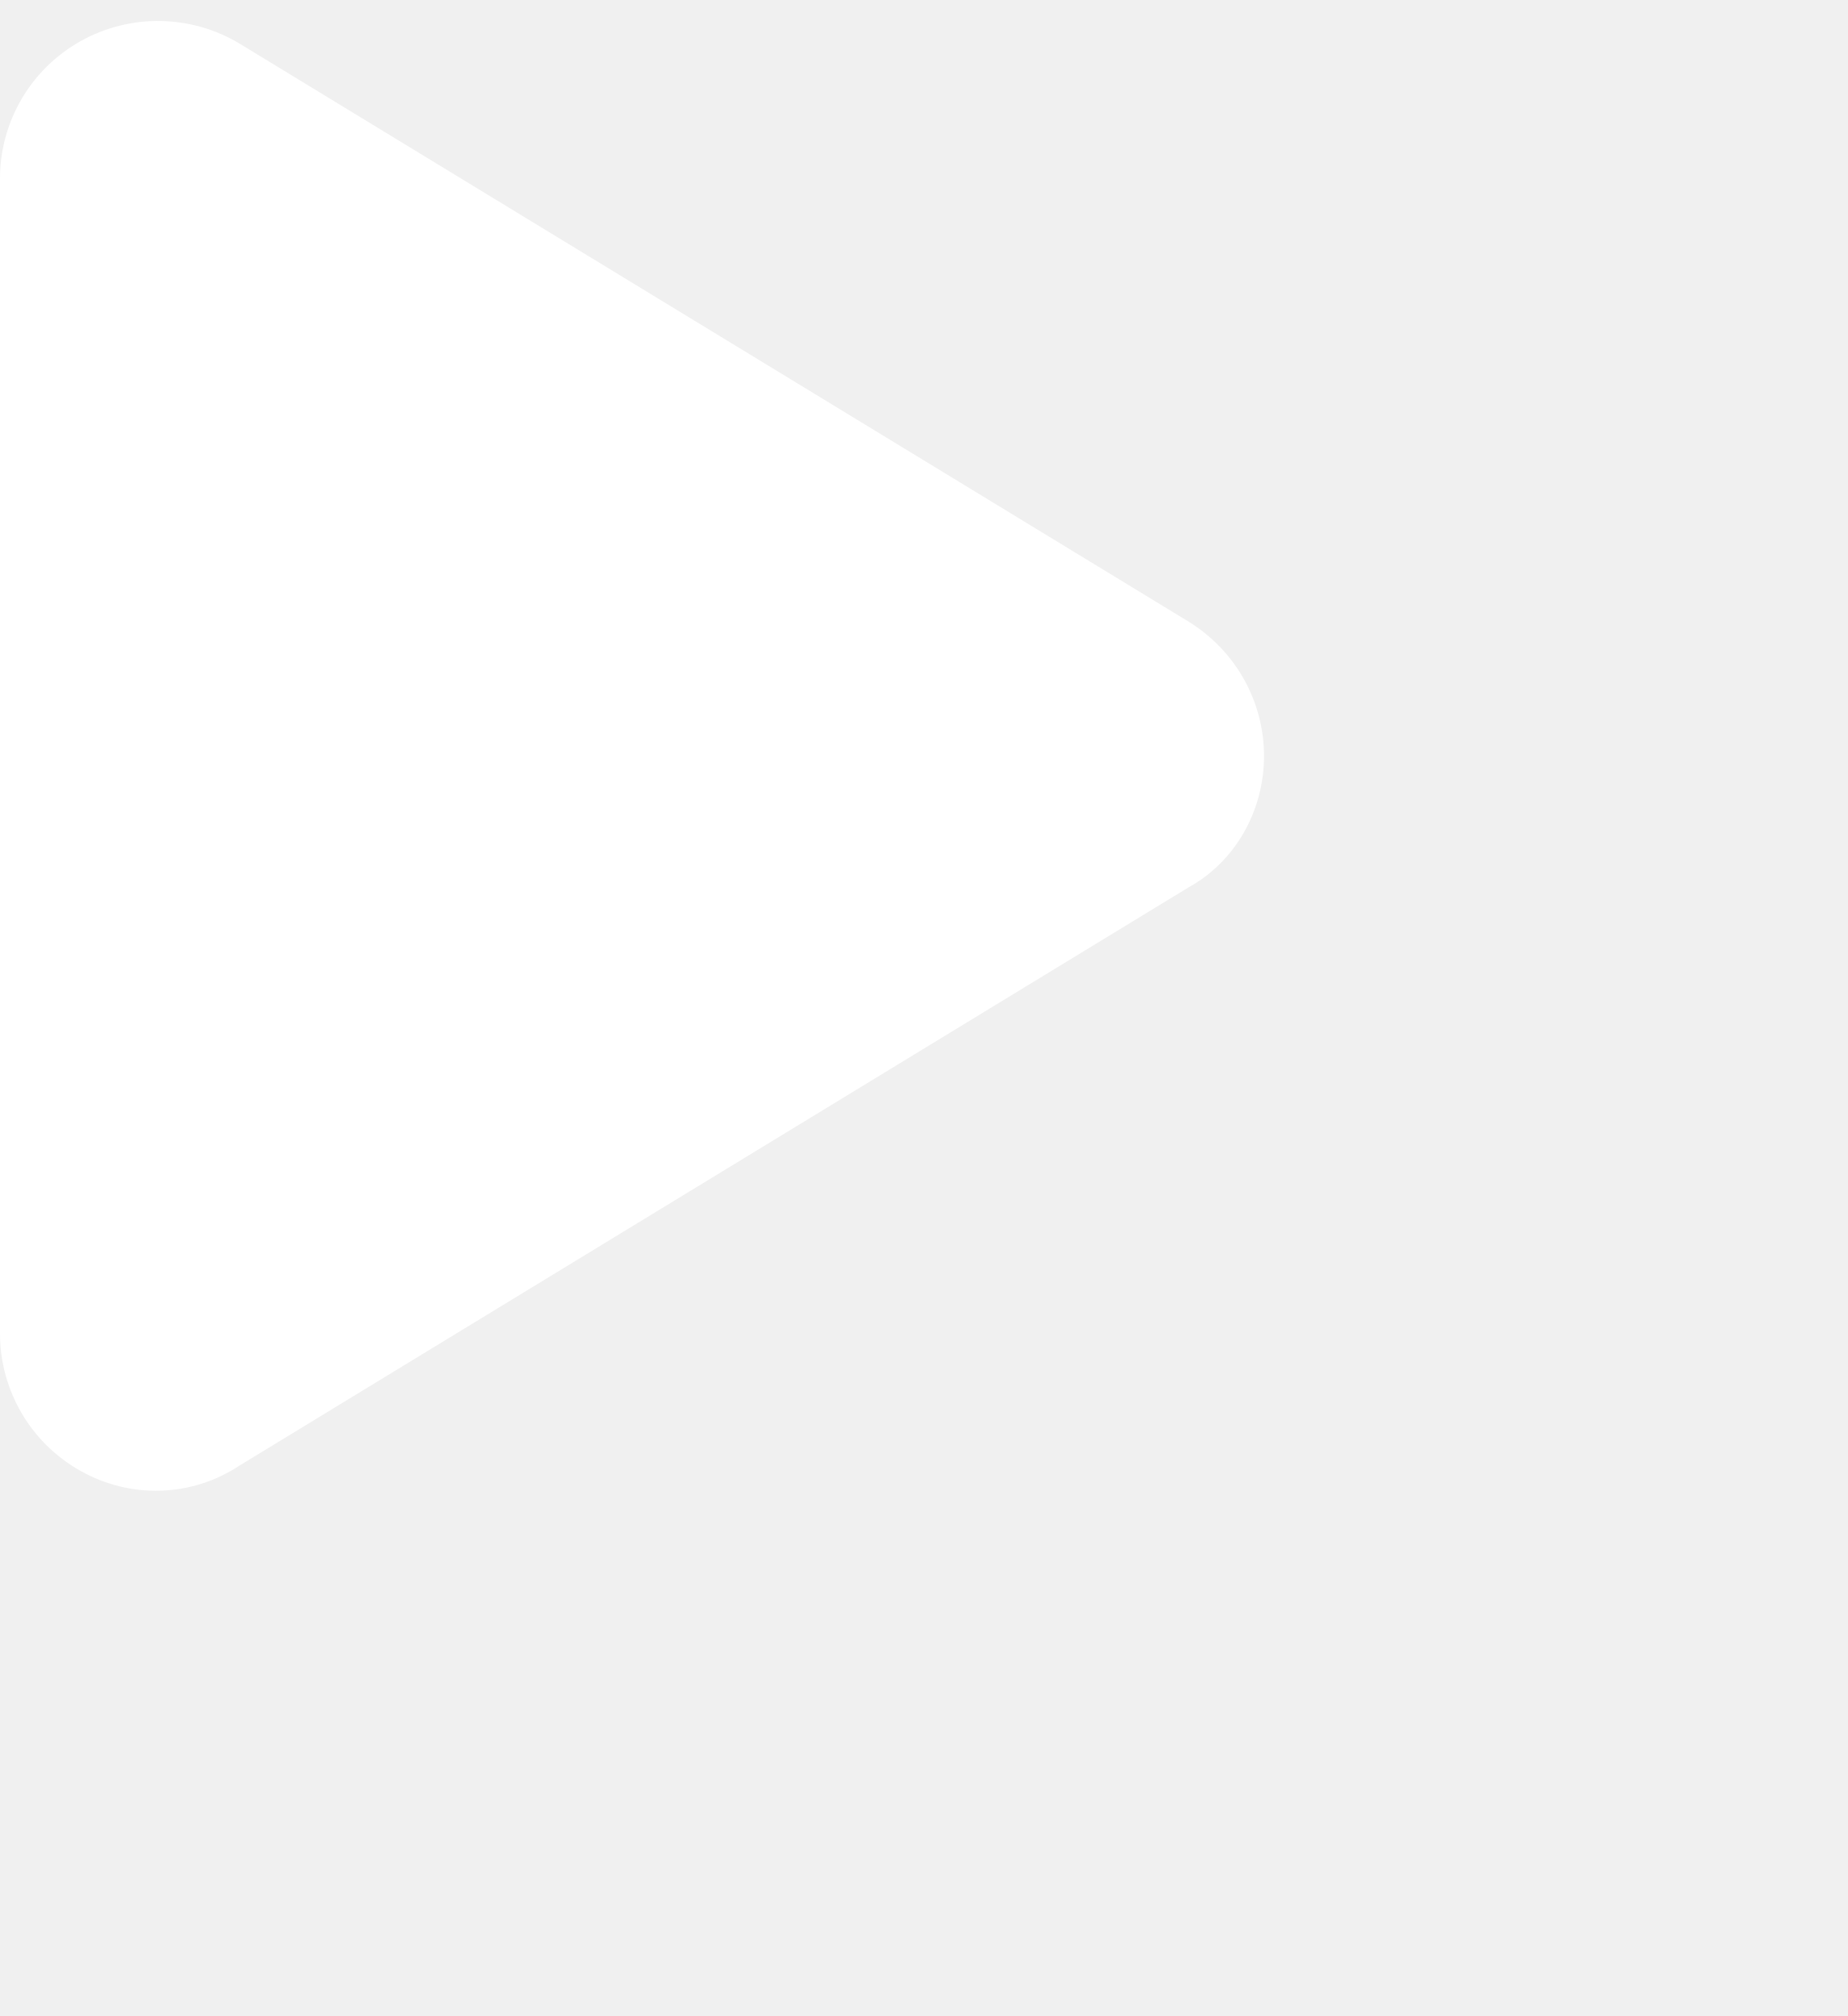
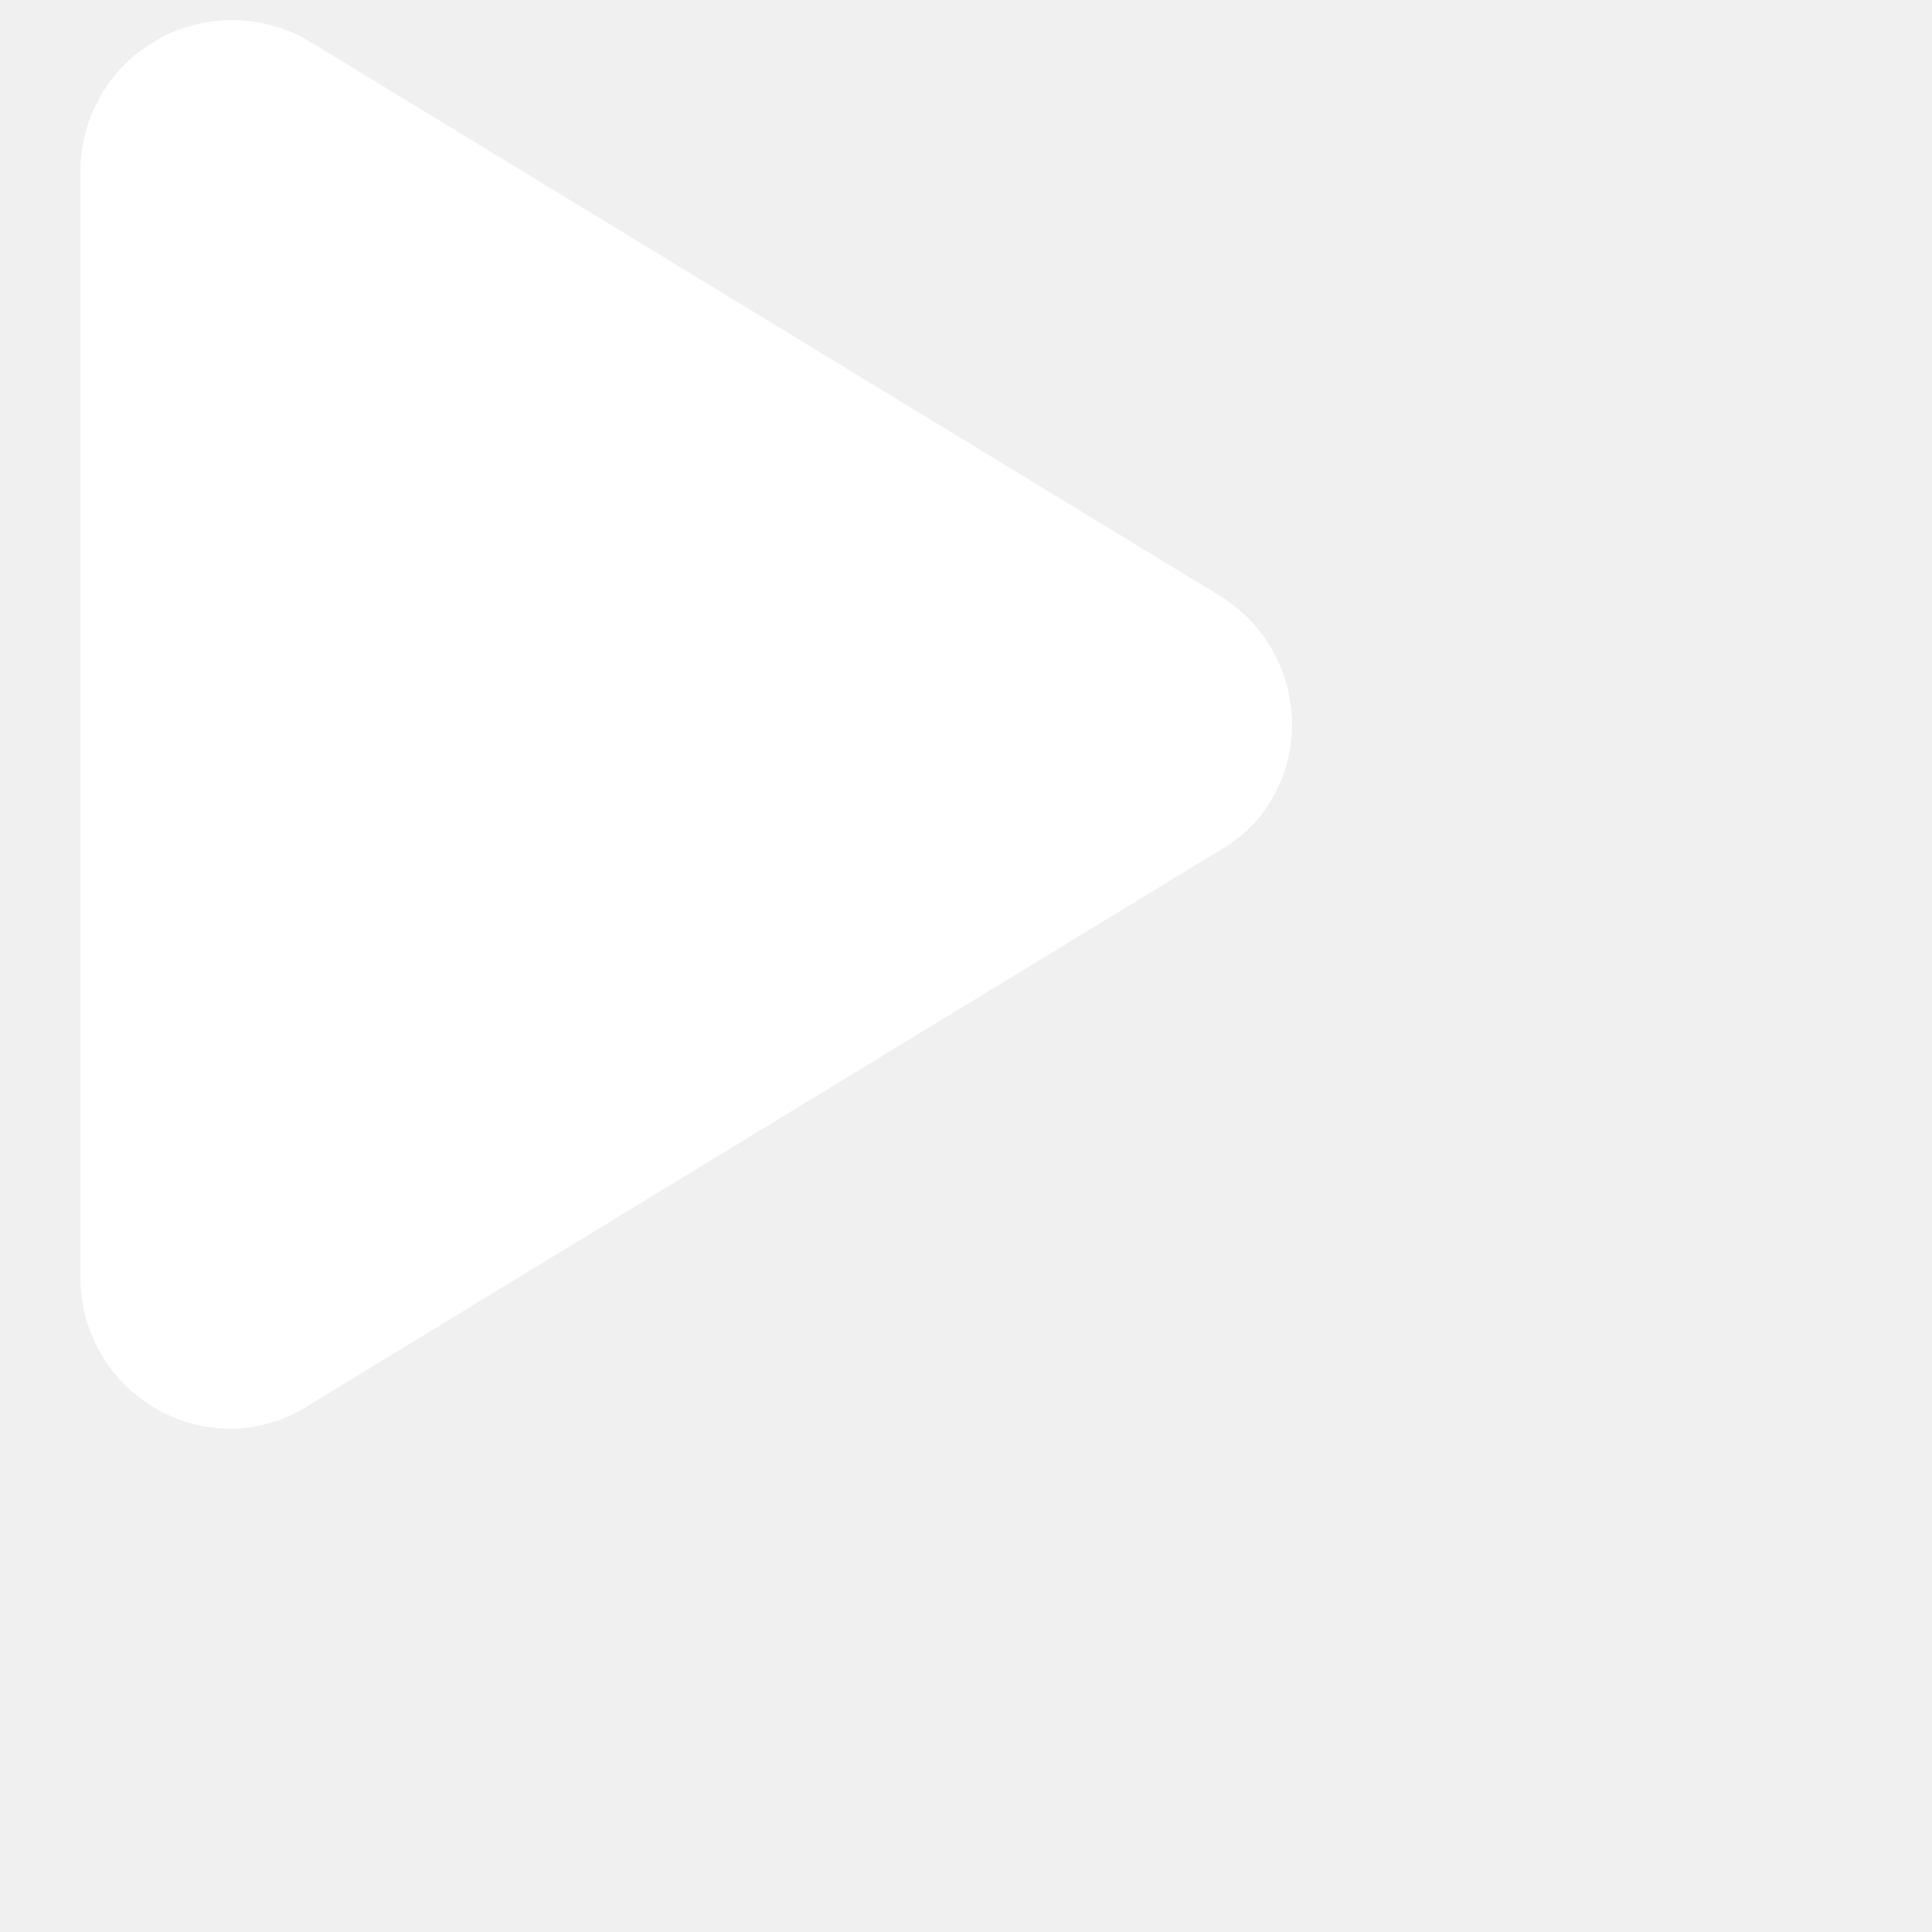
- <svg xmlns="http://www.w3.org/2000/svg" width="22" height="24" viewBox="0 0 22 24" fill="none">
+ <svg xmlns="http://www.w3.org/2000/svg" width="100px" height="100px" viewBox="0 0 22 24" fill="none">
  <path d="M14.148 7.398C14.709 7.742 15.05 8.348 15.05 9C15.05 9.652 14.709 10.258 14.148 10.566L2.862 17.441C2.281 17.828 1.554 17.844 0.961 17.512C0.367 17.18 0 16.555 0 15.875V2.125C0 1.447 0.367 0.821 0.961 0.489C1.554 0.158 2.281 0.171 2.862 0.525L14.148 7.398Z" fill="white" />
</svg>
